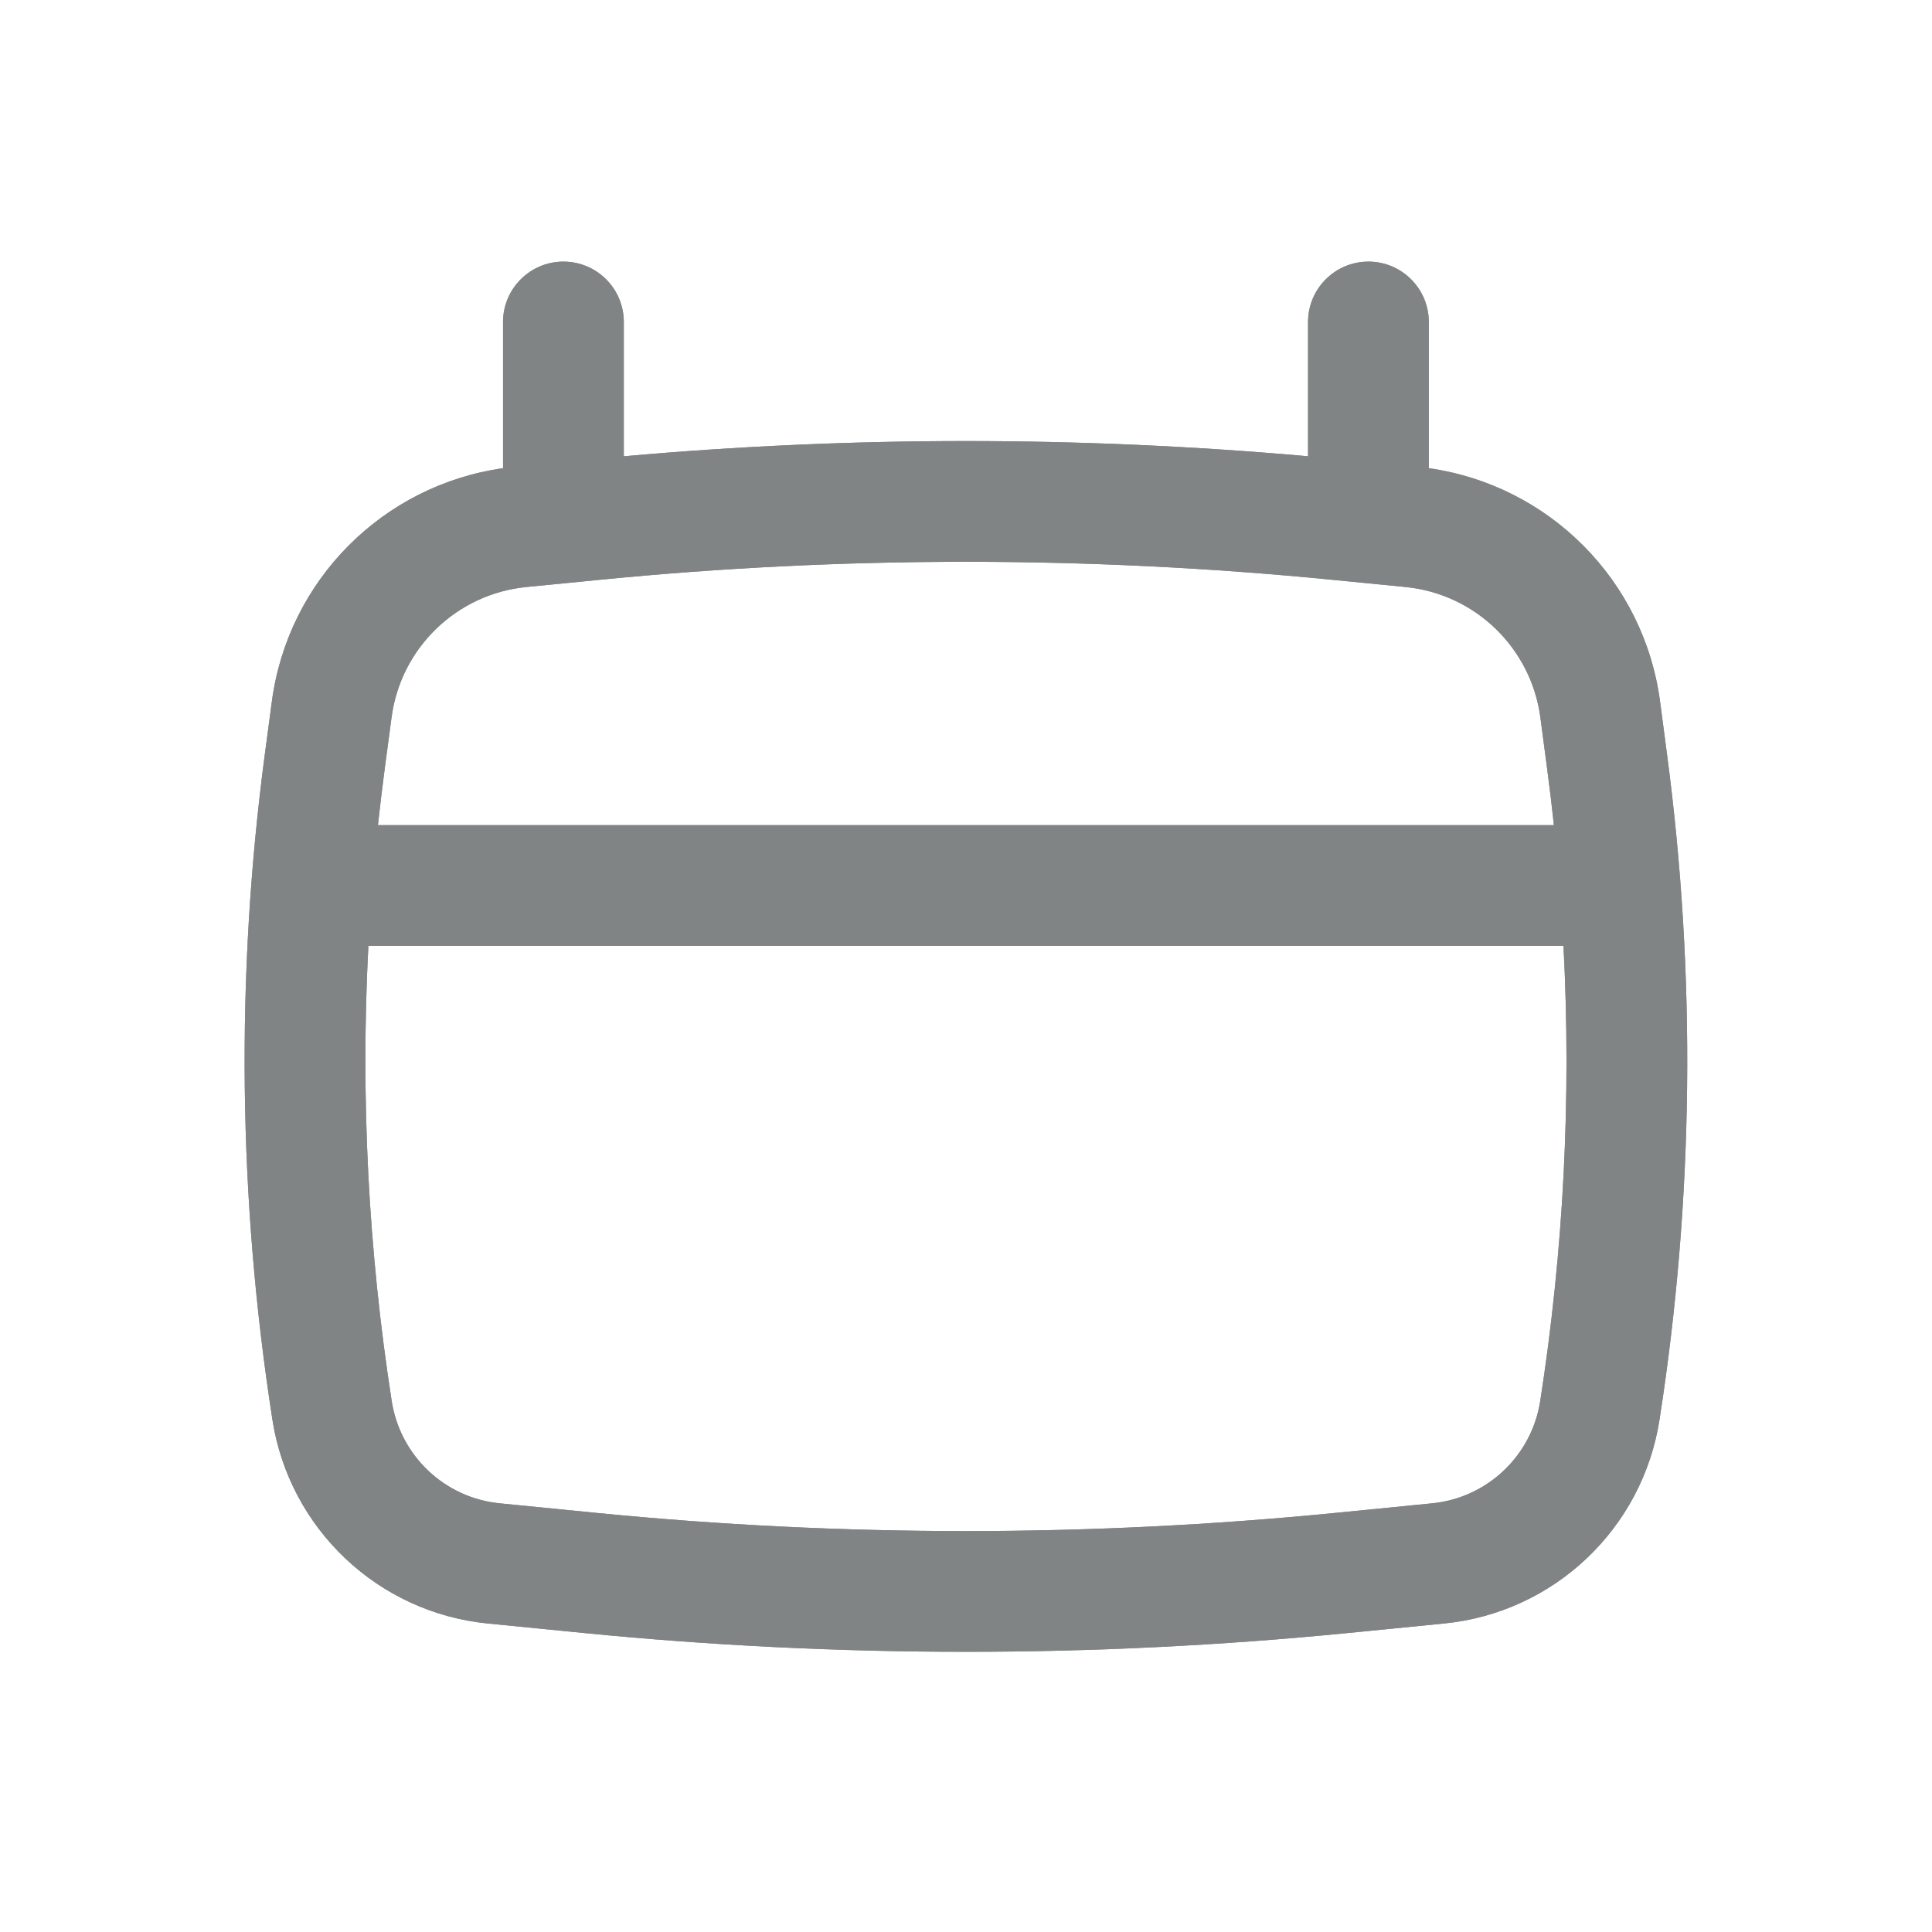
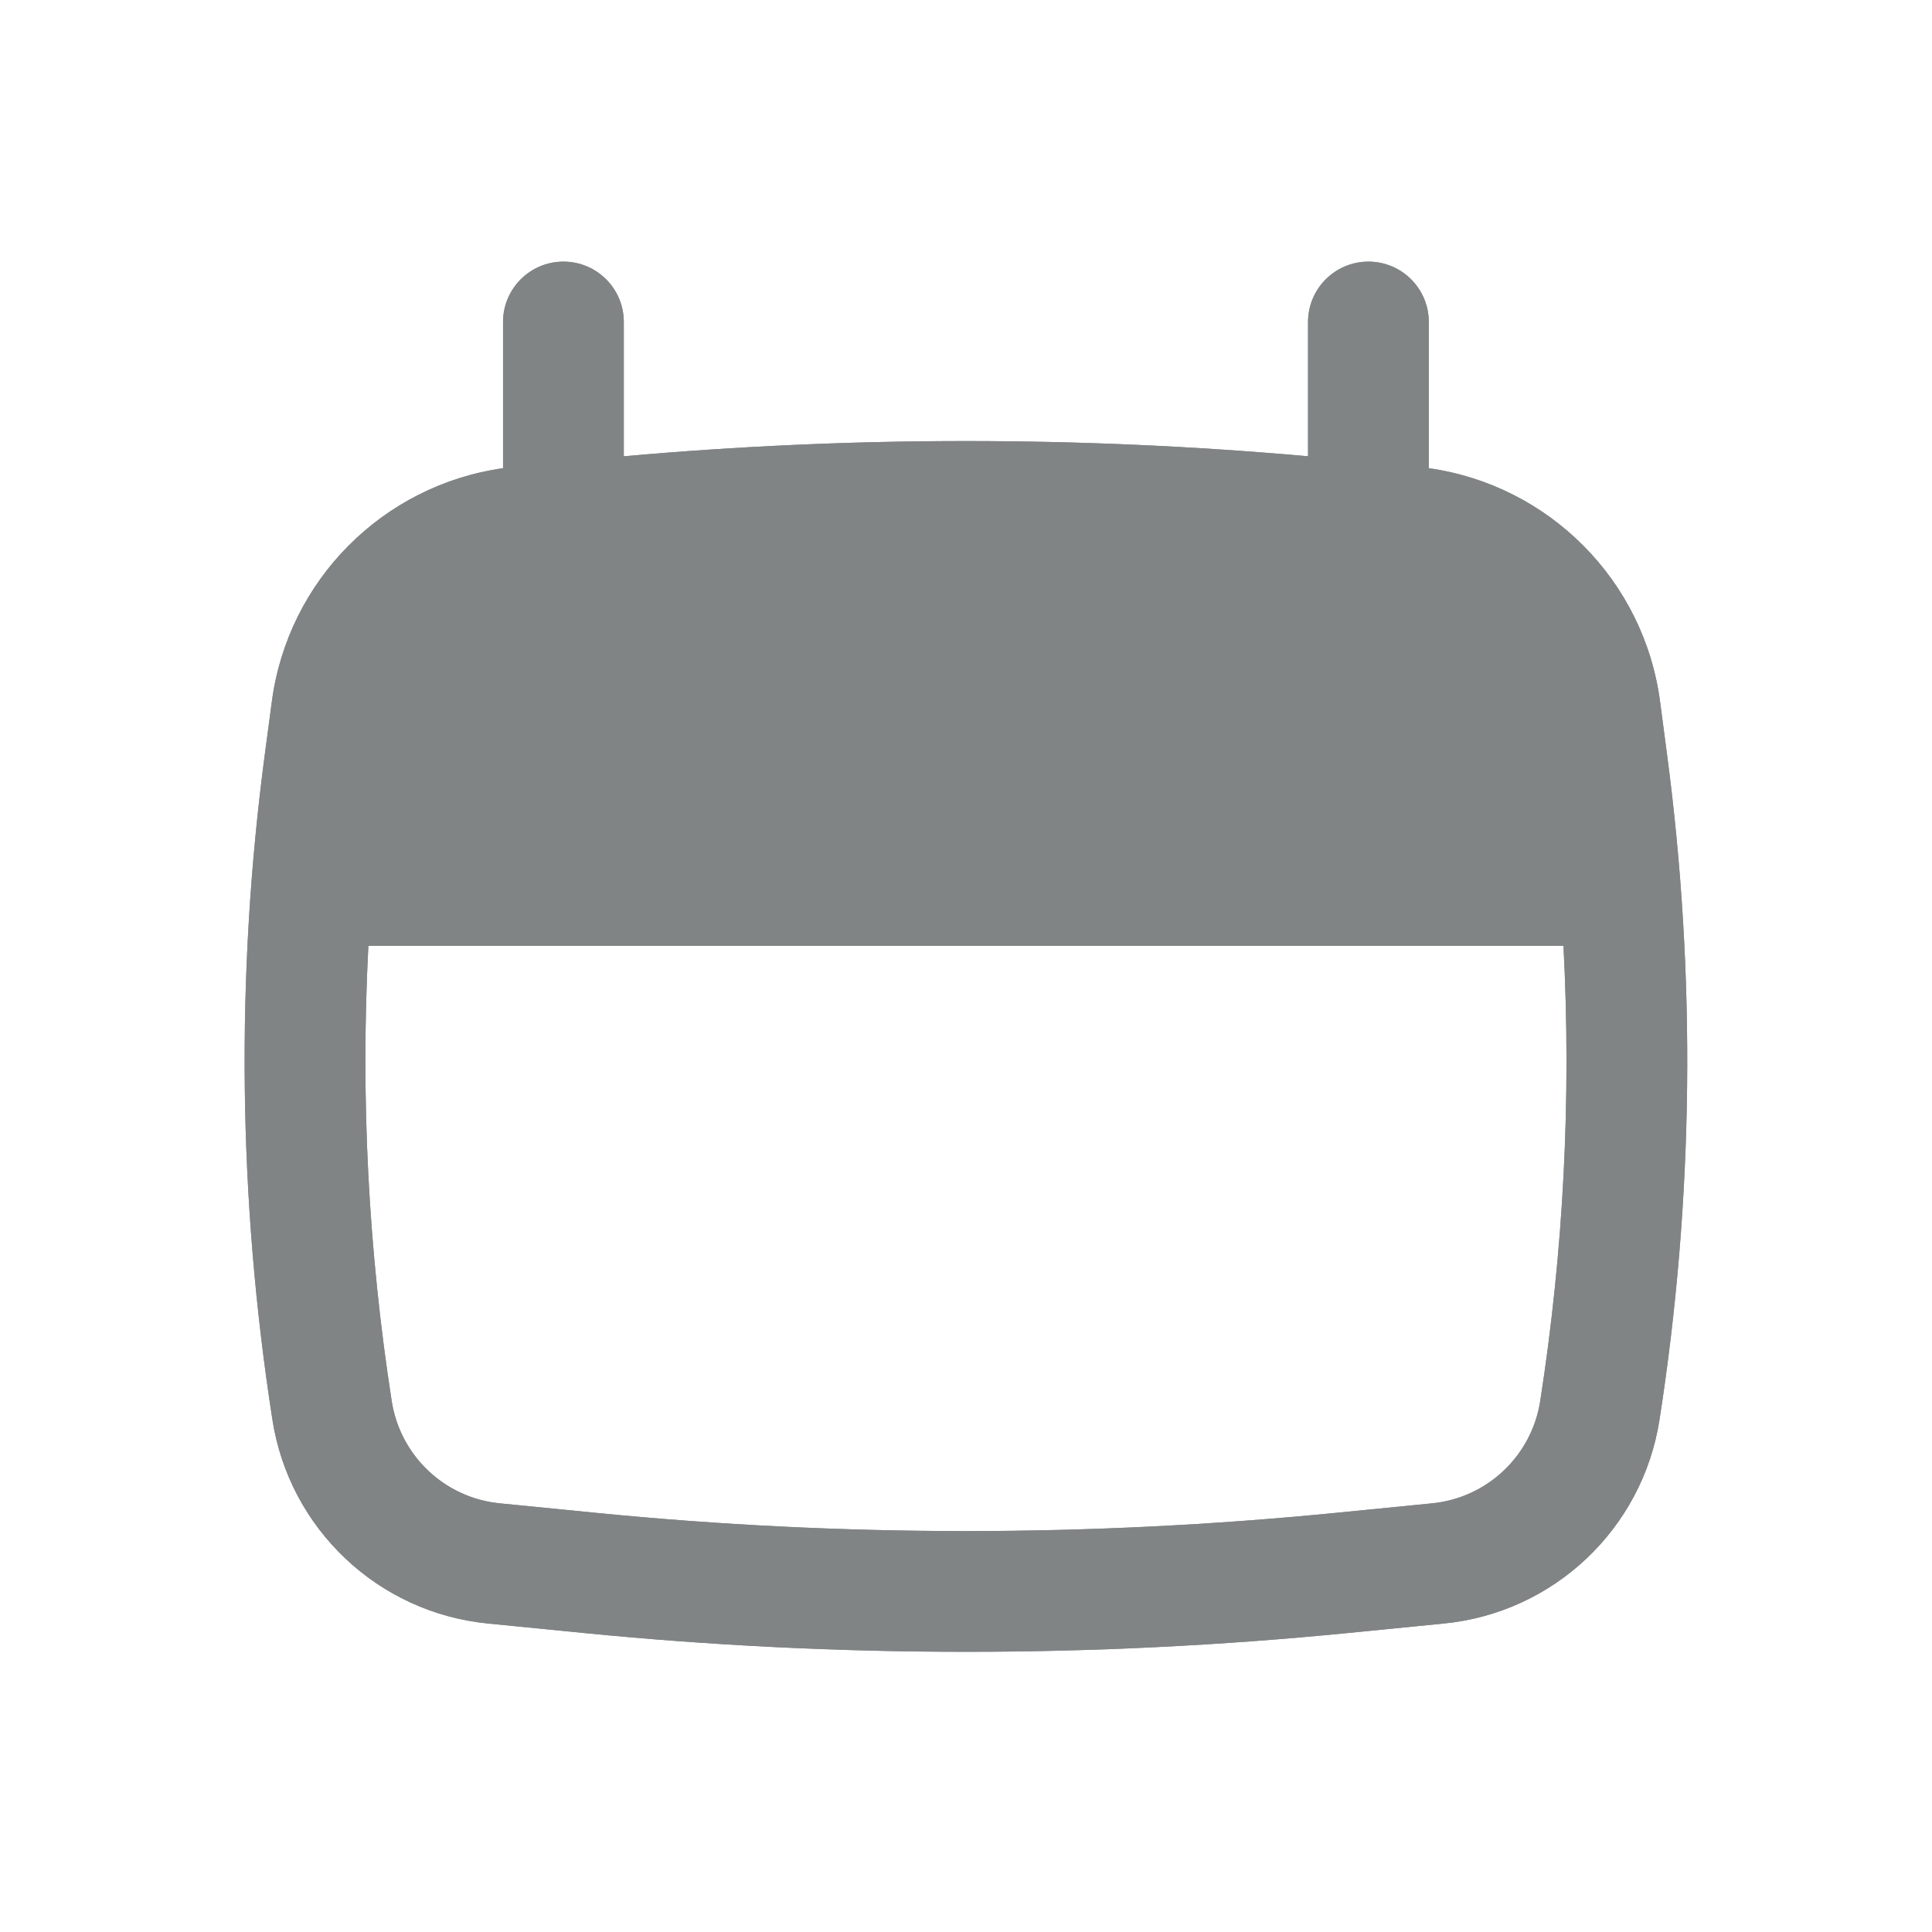
<svg xmlns="http://www.w3.org/2000/svg" width="24" height="24" viewBox="0 0 24 24" fill="none">
-   <path fill-rule="evenodd" clip-rule="evenodd" d="M6.999 3.25C7.414 3.25 7.749 3.586 7.749 4V5.668C10.577 5.416 13.422 5.416 16.249 5.668V4C16.249 3.586 16.585 3.25 16.999 3.25C17.413 3.25 17.749 3.586 17.749 4V5.816C19.242 6.028 20.422 7.208 20.622 8.715L20.708 9.368C21.072 12.114 21.041 14.898 20.615 17.636C20.404 18.992 19.302 20.034 17.936 20.168L16.743 20.286C13.588 20.597 10.41 20.597 7.255 20.286L6.062 20.168C4.697 20.034 3.595 18.992 3.384 17.636C2.958 14.898 2.926 12.114 3.29 9.368L3.377 8.715C3.577 7.208 4.756 6.028 6.249 5.816V4C6.249 3.586 6.585 3.25 6.999 3.25ZM7.444 7.203C10.474 6.904 13.525 6.904 16.554 7.203L17.46 7.292C18.326 7.378 19.02 8.049 19.135 8.912L19.221 9.565C19.251 9.793 19.279 10.021 19.303 10.25H4.695C4.72 10.021 4.747 9.793 4.777 9.565L4.864 8.912C4.978 8.049 5.672 7.378 6.539 7.292L7.444 7.203ZM4.576 11.75C4.478 13.638 4.575 15.533 4.866 17.405C4.972 18.085 5.524 18.608 6.209 18.675L7.402 18.793C10.46 19.095 13.539 19.095 16.596 18.793L17.789 18.675C18.474 18.608 19.027 18.085 19.133 17.405C19.424 15.533 19.521 13.638 19.422 11.75H4.576Z" fill="#0B1111" />
-   <path fill-rule="evenodd" clip-rule="evenodd" d="M6.999 3.25C7.414 3.25 7.749 3.586 7.749 4V5.668C10.577 5.416 13.422 5.416 16.249 5.668V4C16.249 3.586 16.585 3.25 16.999 3.25C17.413 3.25 17.749 3.586 17.749 4V5.816C19.242 6.028 20.422 7.208 20.622 8.715L20.708 9.368C21.072 12.114 21.041 14.898 20.615 17.636C20.404 18.992 19.302 20.034 17.936 20.168L16.743 20.286C13.588 20.597 10.41 20.597 7.255 20.286L6.062 20.168C4.697 20.034 3.595 18.992 3.384 17.636C2.958 14.898 2.926 12.114 3.29 9.368L3.377 8.715C3.577 7.208 4.756 6.028 6.249 5.816V4C6.249 3.586 6.585 3.25 6.999 3.25ZM7.444 7.203C10.474 6.904 13.525 6.904 16.554 7.203L17.46 7.292C18.326 7.378 19.02 8.049 19.135 8.912L19.221 9.565C19.251 9.793 19.279 10.021 19.303 10.25H4.695C4.72 10.021 4.747 9.793 4.777 9.565L4.864 8.912C4.978 8.049 5.672 7.378 6.539 7.292L7.444 7.203ZM4.576 11.75C4.478 13.638 4.575 15.533 4.866 17.405C4.972 18.085 5.524 18.608 6.209 18.675L7.402 18.793C10.46 19.095 13.539 19.095 16.596 18.793L17.789 18.675C18.474 18.608 19.027 18.085 19.133 17.405C19.424 15.533 19.521 13.638 19.422 11.75H4.576Z" fill="#F7F9FA" fill-opacity="0.5" />
+   <path fillRule="evenodd" clipRule="evenodd" d="M6.999 3.25C7.414 3.25 7.749 3.586 7.749 4V5.668C10.577 5.416 13.422 5.416 16.249 5.668V4C16.249 3.586 16.585 3.25 16.999 3.25C17.413 3.25 17.749 3.586 17.749 4V5.816C19.242 6.028 20.422 7.208 20.622 8.715L20.708 9.368C21.072 12.114 21.041 14.898 20.615 17.636C20.404 18.992 19.302 20.034 17.936 20.168L16.743 20.286C13.588 20.597 10.41 20.597 7.255 20.286L6.062 20.168C4.697 20.034 3.595 18.992 3.384 17.636C2.958 14.898 2.926 12.114 3.29 9.368L3.377 8.715C3.577 7.208 4.756 6.028 6.249 5.816V4C6.249 3.586 6.585 3.25 6.999 3.25ZM7.444 7.203C10.474 6.904 13.525 6.904 16.554 7.203L17.46 7.292C18.326 7.378 19.02 8.049 19.135 8.912L19.221 9.565C19.251 9.793 19.279 10.021 19.303 10.25H4.695C4.72 10.021 4.747 9.793 4.777 9.565L4.864 8.912C4.978 8.049 5.672 7.378 6.539 7.292L7.444 7.203ZM4.576 11.75C4.478 13.638 4.575 15.533 4.866 17.405C4.972 18.085 5.524 18.608 6.209 18.675L7.402 18.793C10.46 19.095 13.539 19.095 16.596 18.793L17.789 18.675C18.474 18.608 19.027 18.085 19.133 17.405C19.424 15.533 19.521 13.638 19.422 11.75H4.576Z" fill="#0B1111" />
+   <path fillRule="evenodd" clipRule="evenodd" d="M6.999 3.25C7.414 3.25 7.749 3.586 7.749 4V5.668C10.577 5.416 13.422 5.416 16.249 5.668V4C16.249 3.586 16.585 3.25 16.999 3.25C17.413 3.25 17.749 3.586 17.749 4V5.816C19.242 6.028 20.422 7.208 20.622 8.715L20.708 9.368C21.072 12.114 21.041 14.898 20.615 17.636C20.404 18.992 19.302 20.034 17.936 20.168L16.743 20.286C13.588 20.597 10.41 20.597 7.255 20.286L6.062 20.168C4.697 20.034 3.595 18.992 3.384 17.636C2.958 14.898 2.926 12.114 3.29 9.368L3.377 8.715C3.577 7.208 4.756 6.028 6.249 5.816V4C6.249 3.586 6.585 3.25 6.999 3.25ZM7.444 7.203C10.474 6.904 13.525 6.904 16.554 7.203L17.46 7.292C18.326 7.378 19.02 8.049 19.135 8.912L19.221 9.565C19.251 9.793 19.279 10.021 19.303 10.25H4.695C4.72 10.021 4.747 9.793 4.777 9.565L4.864 8.912C4.978 8.049 5.672 7.378 6.539 7.292L7.444 7.203ZM4.576 11.75C4.478 13.638 4.575 15.533 4.866 17.405C4.972 18.085 5.524 18.608 6.209 18.675L7.402 18.793C10.46 19.095 13.539 19.095 16.596 18.793L17.789 18.675C18.474 18.608 19.027 18.085 19.133 17.405C19.424 15.533 19.521 13.638 19.422 11.75H4.576Z" fill="#F7F9FA" fill-opacity="0.5" />
</svg>
